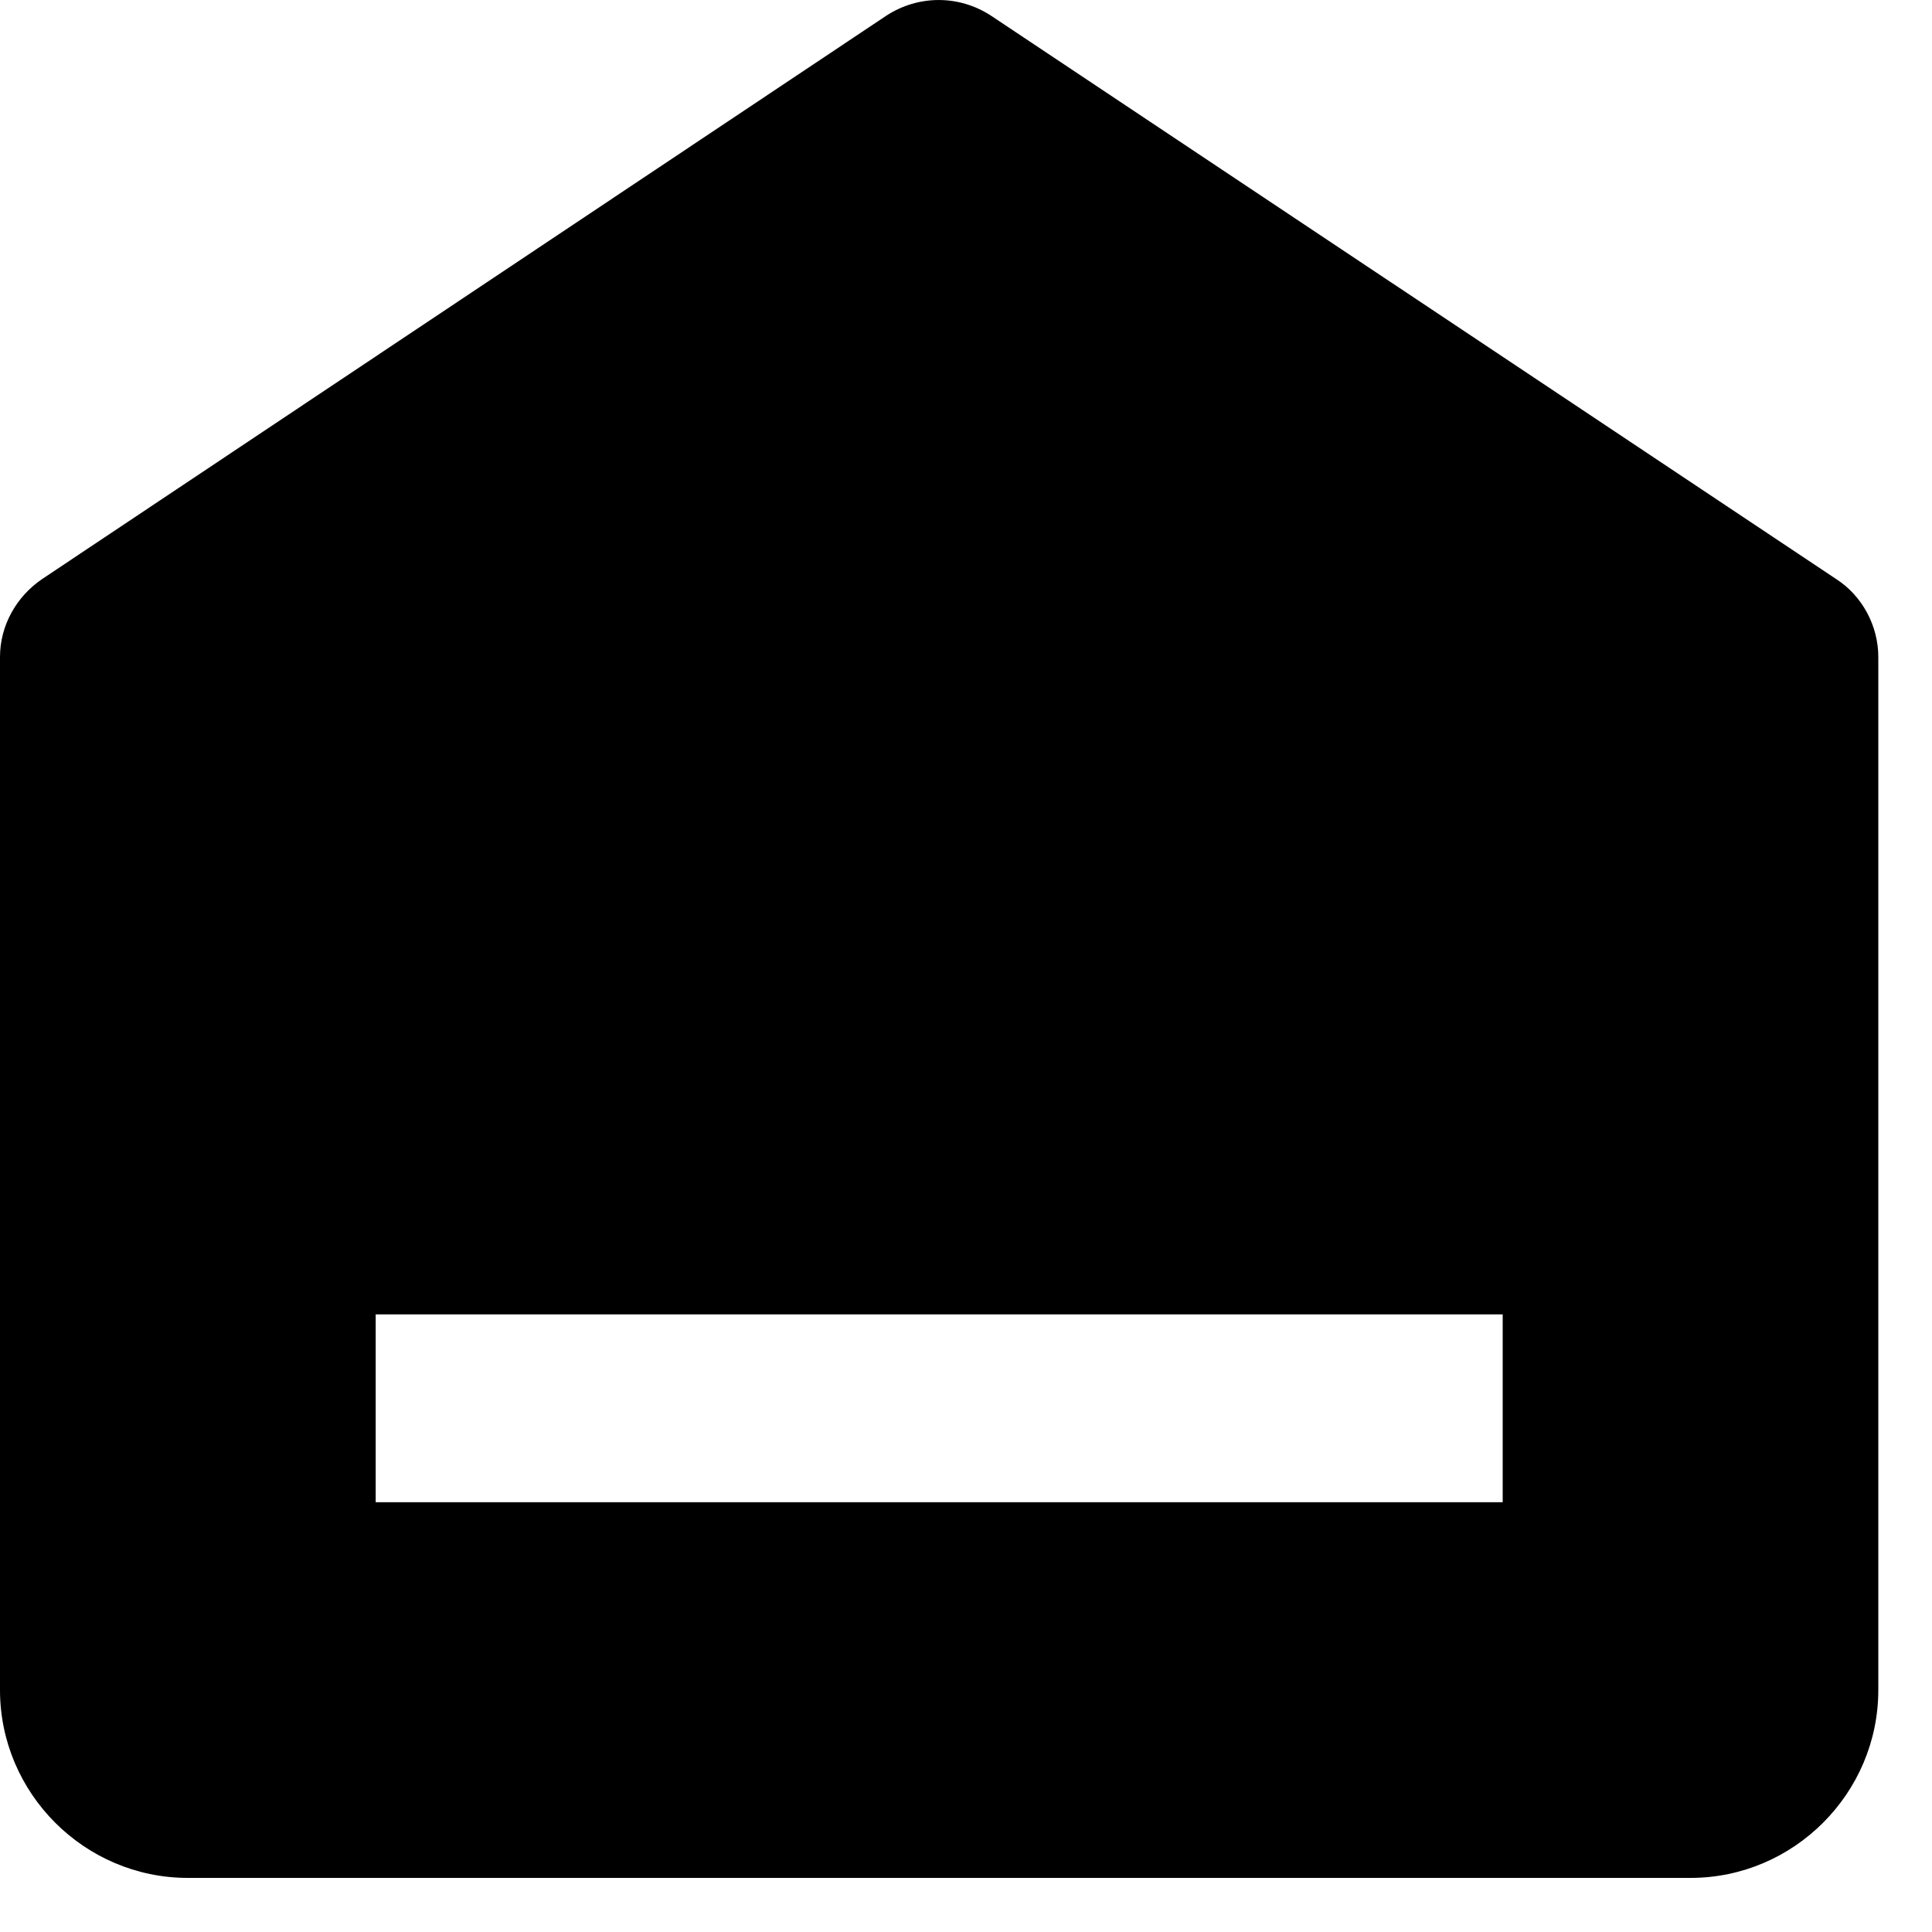
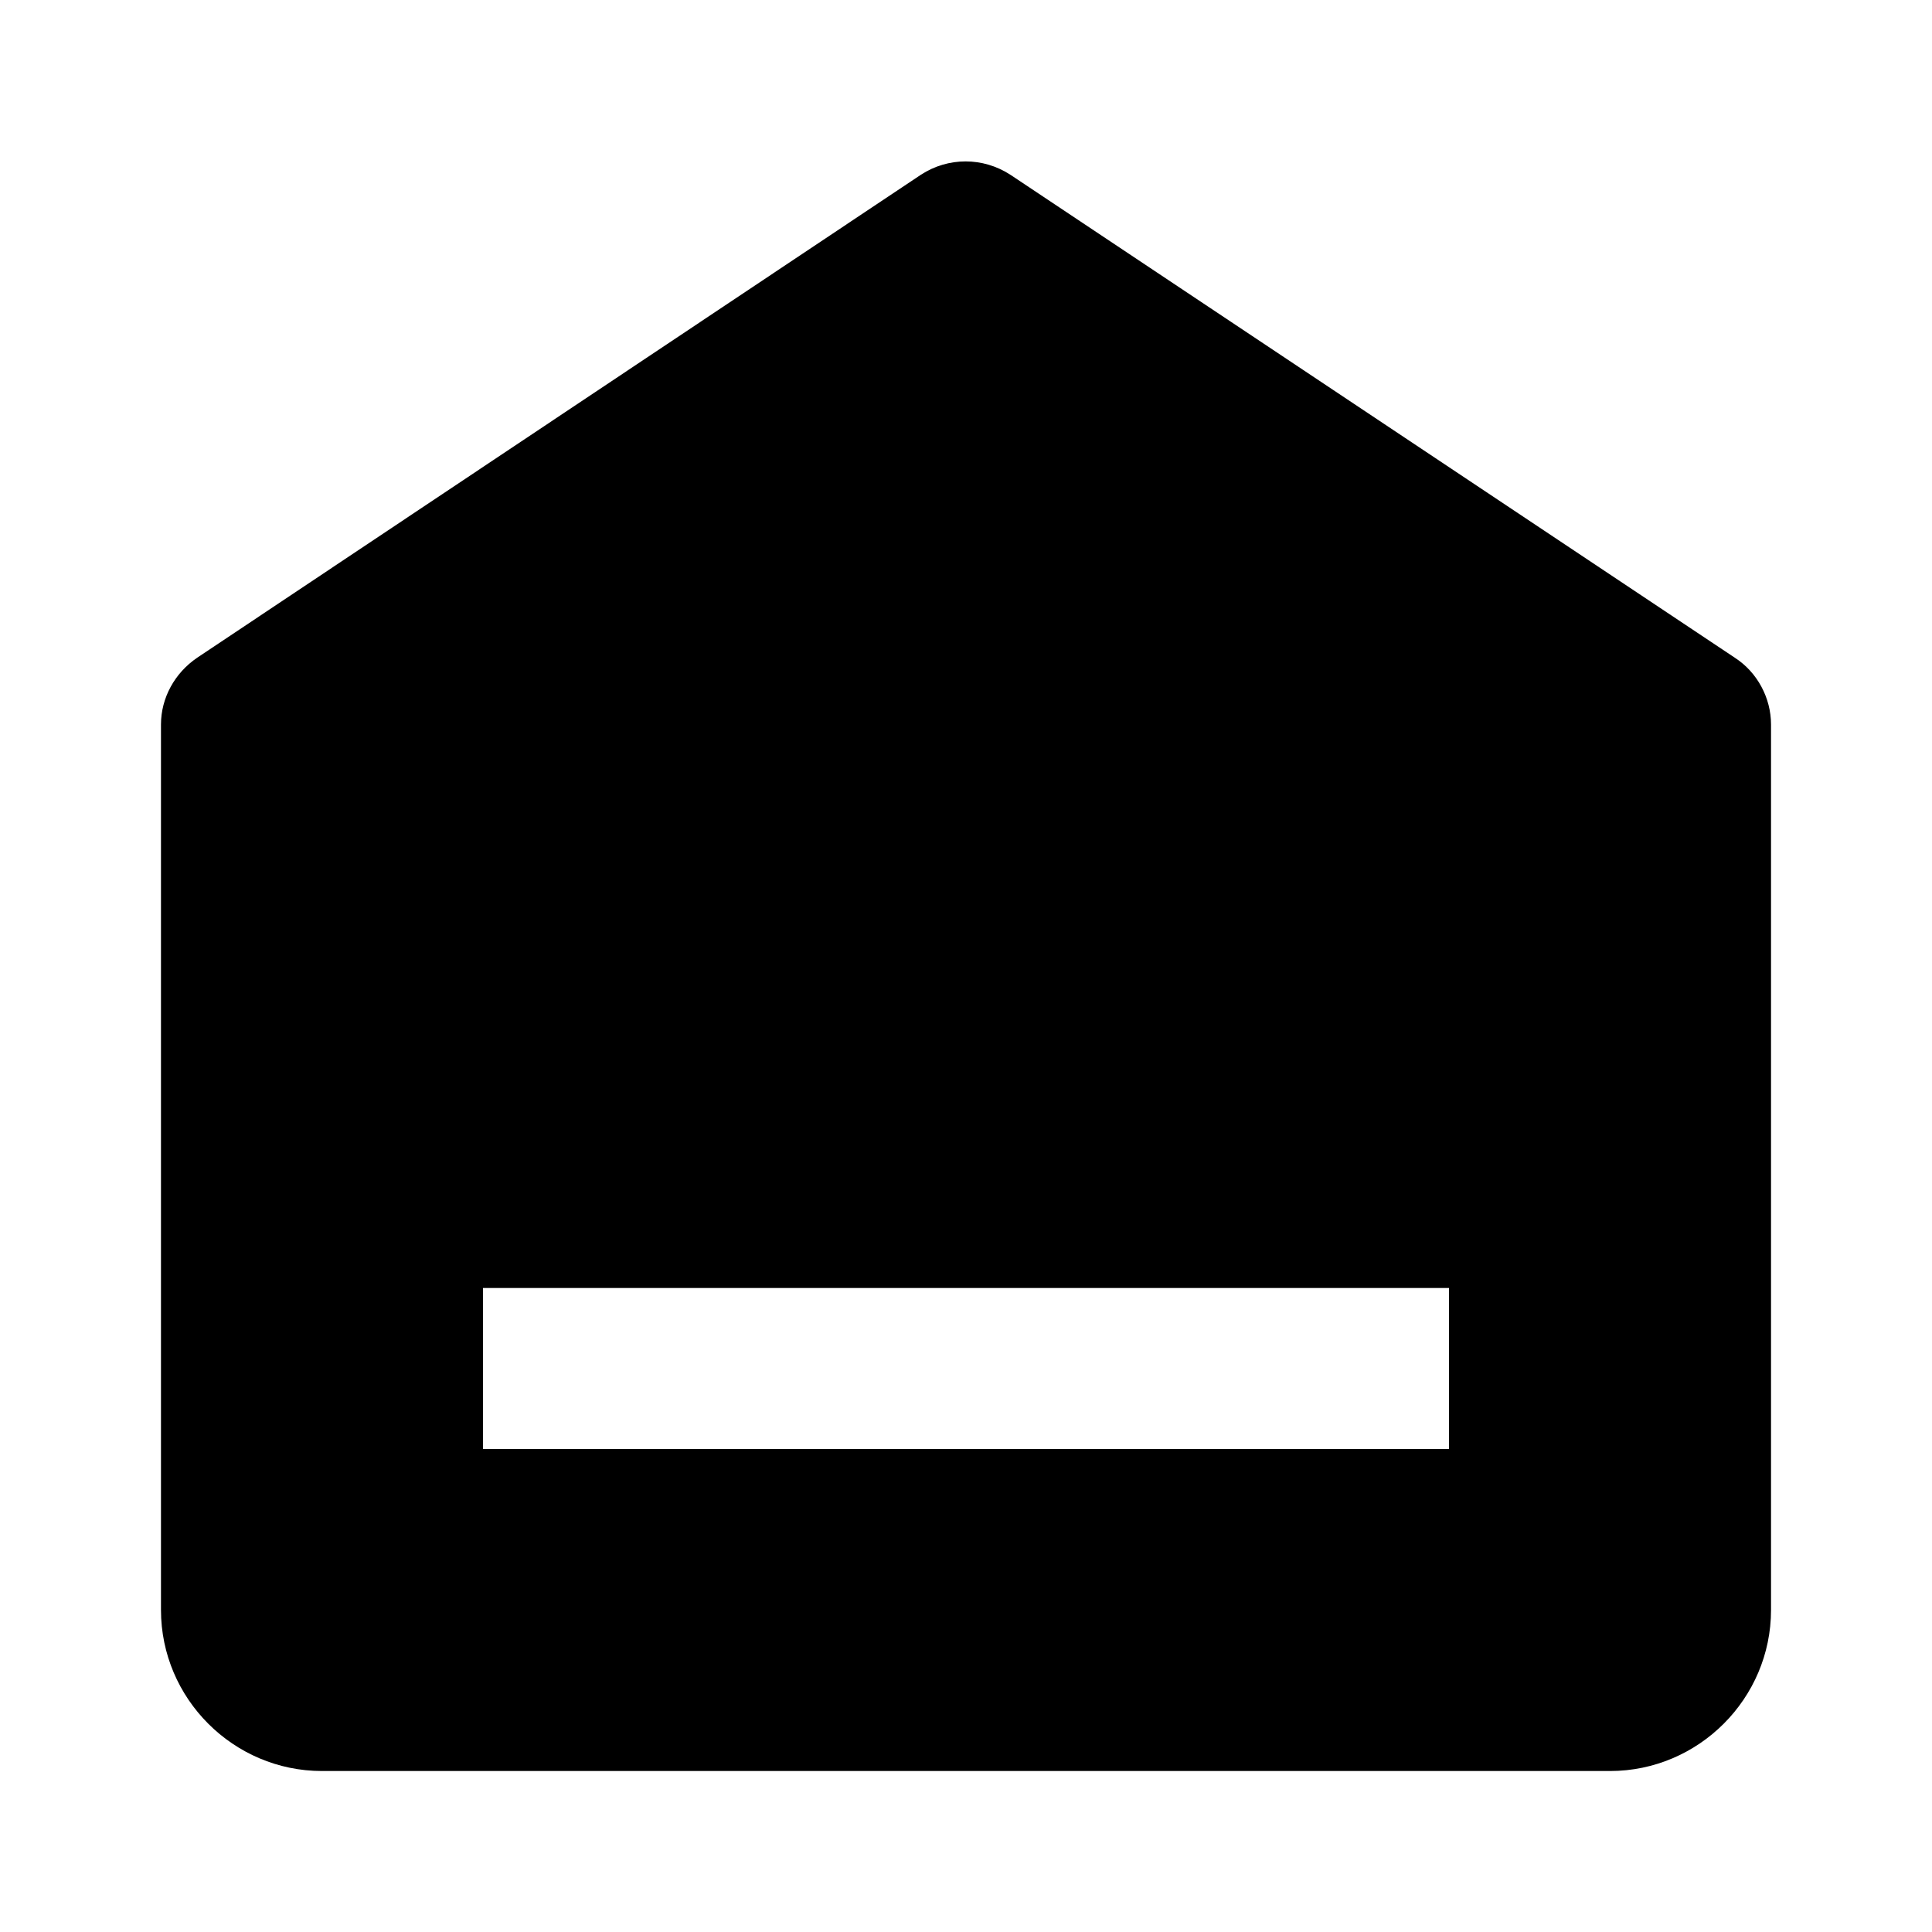
- <svg xmlns="http://www.w3.org/2000/svg" width="24" height="24" viewBox="0 0 24 24" fill="none">
-   <path d="M22.808 7.192L12.308 0.193C11.912 -0.064 11.41 -0.064 11.013 0.193L0.525 7.192C0.198 7.414 0 7.776 0 8.161V20.994C0 22.277 1.05 23.328 2.333 23.328H21C22.283 23.328 23.333 22.277 23.333 20.994V8.161C23.333 7.776 23.135 7.402 22.808 7.192ZM18.667 18.661H4.667V16.328H18.667V18.661Z" fill="black" />
+ <svg xmlns="http://www.w3.org/2000/svg" width="28" height="28" viewBox="0 0 28 28" fill="none">
+   <path d="M25.142 9.532L14.642 2.532C14.245 2.275 13.743 2.275 13.347 2.532L2.858 9.532C2.532 9.753 2.333 10.115 2.333 10.5V23.333C2.333 24.617 3.383 25.667 4.667 25.667H23.333C24.617 25.667 25.667 24.617 25.667 23.333V10.5C25.667 10.115 25.468 9.742 25.142 9.532ZM21 21H7V18.667H21V21Z" fill="black" />
</svg>
